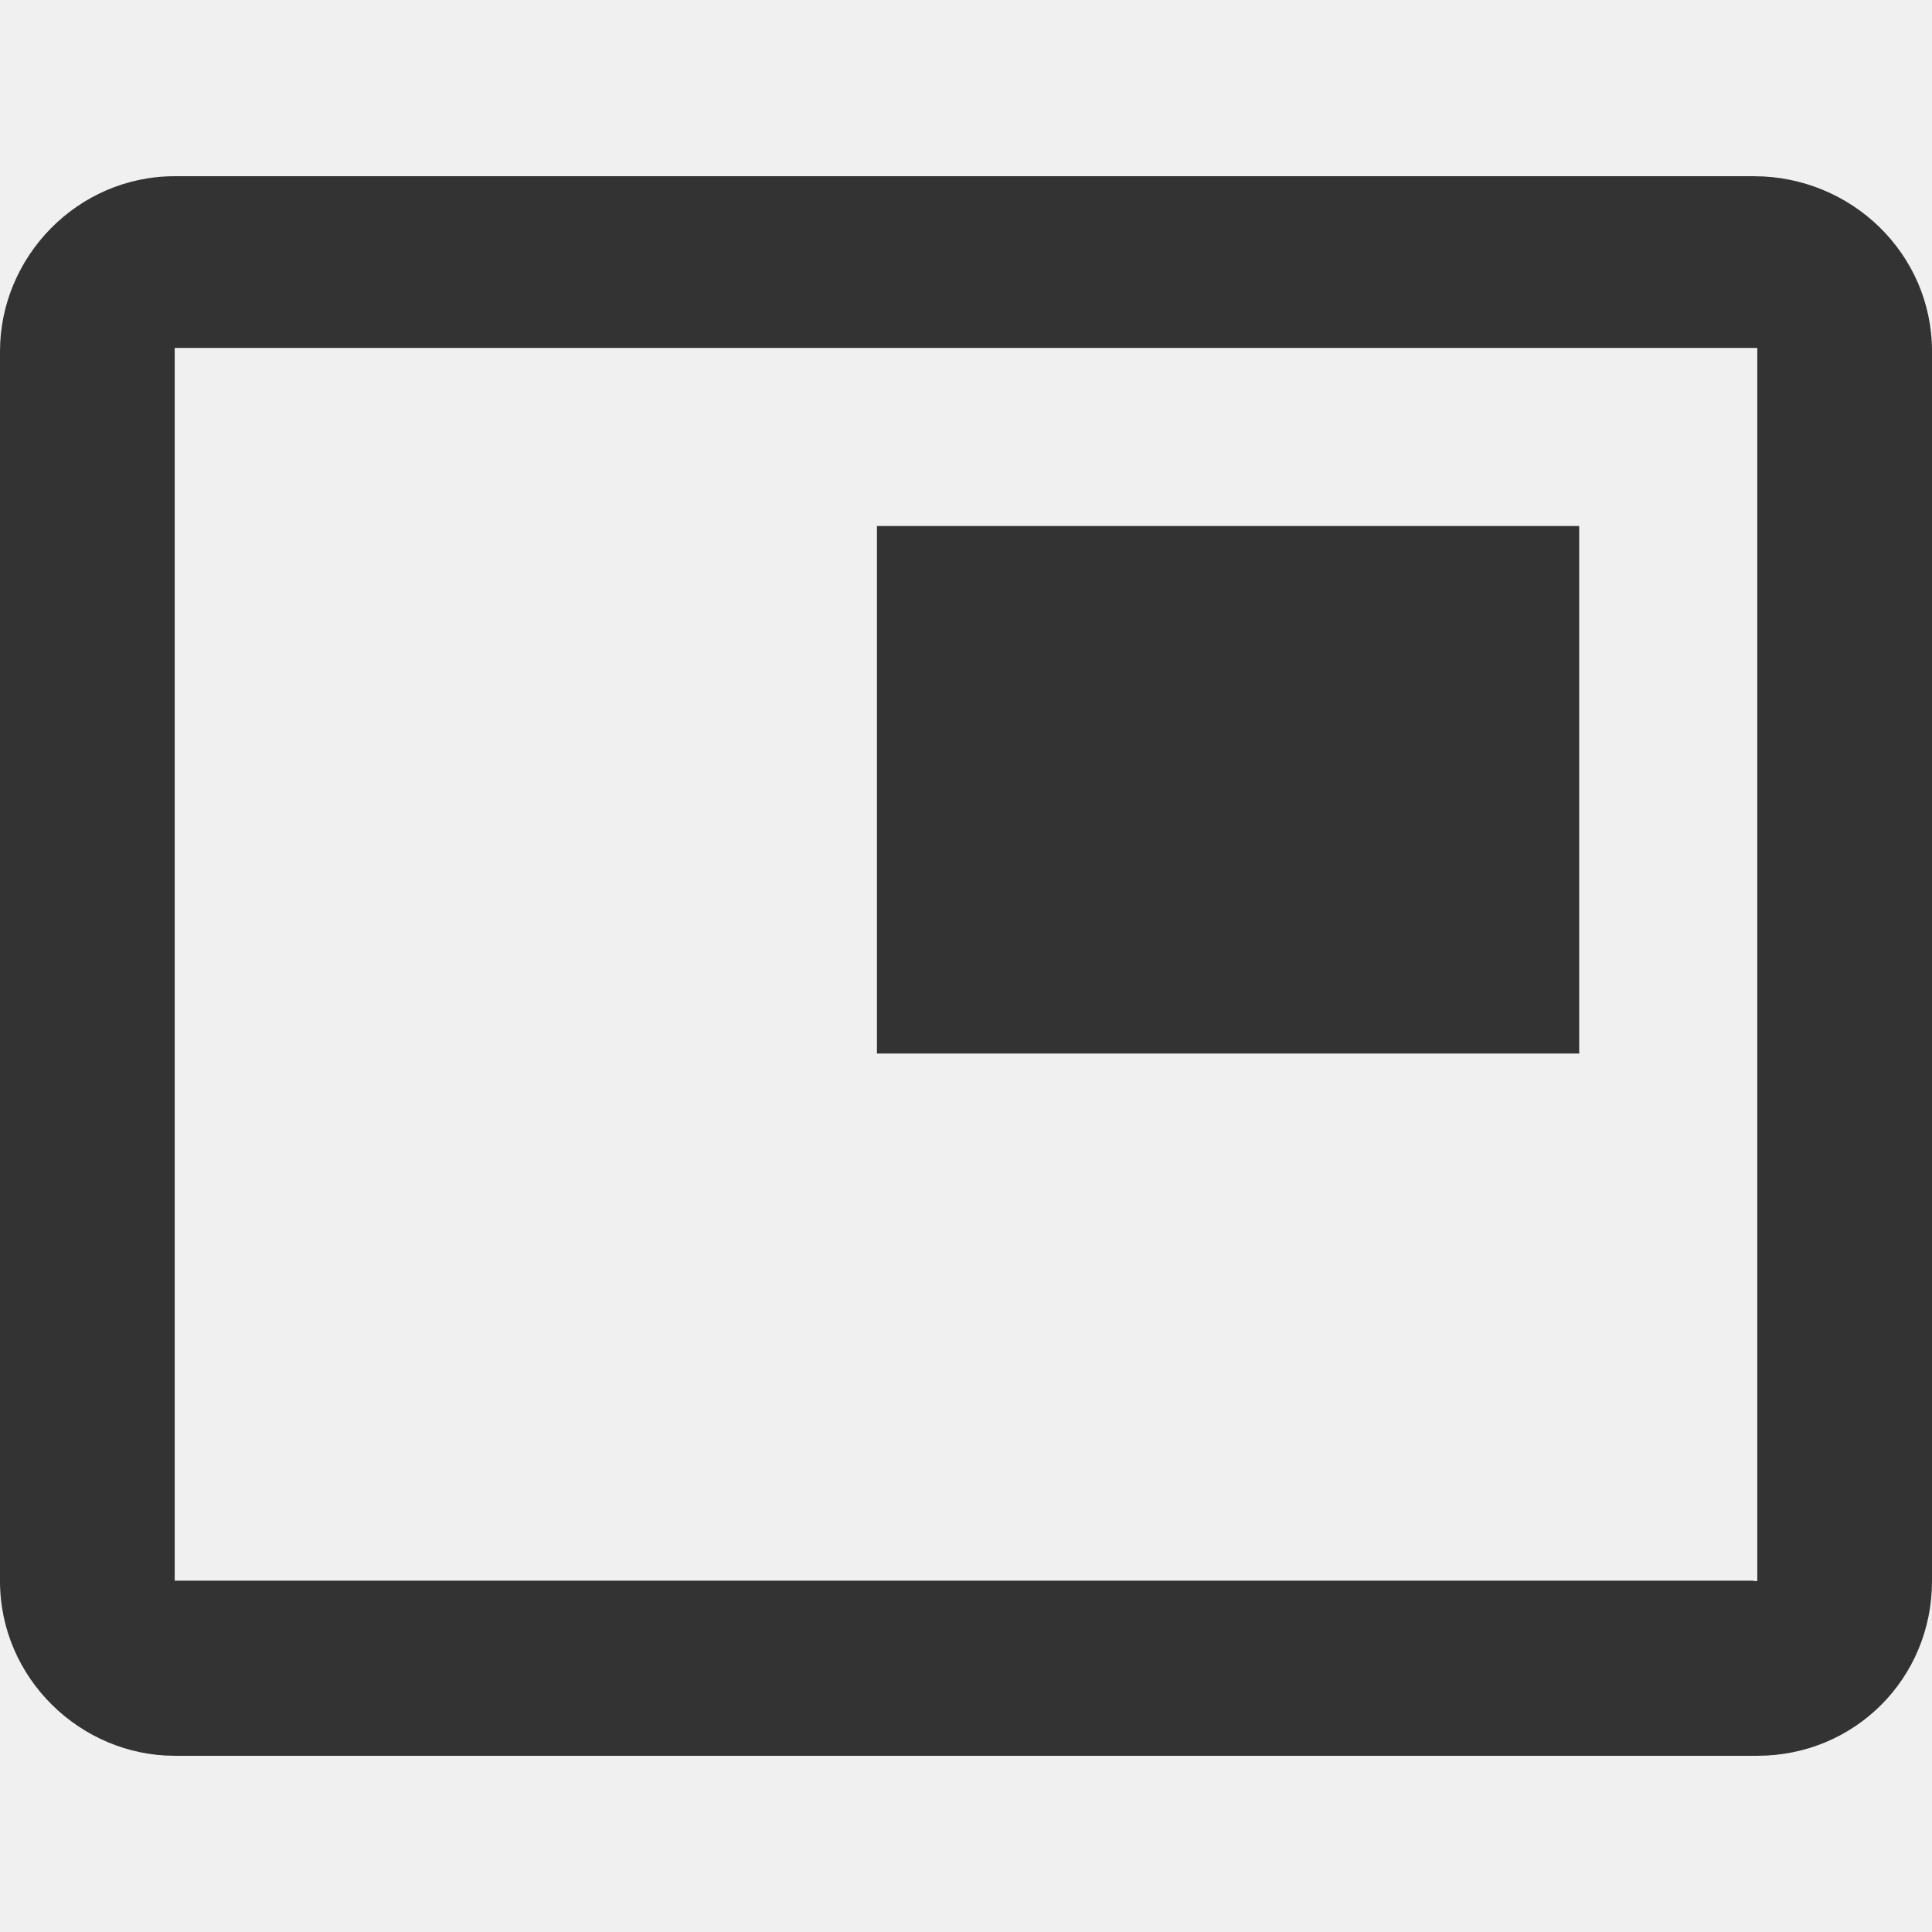
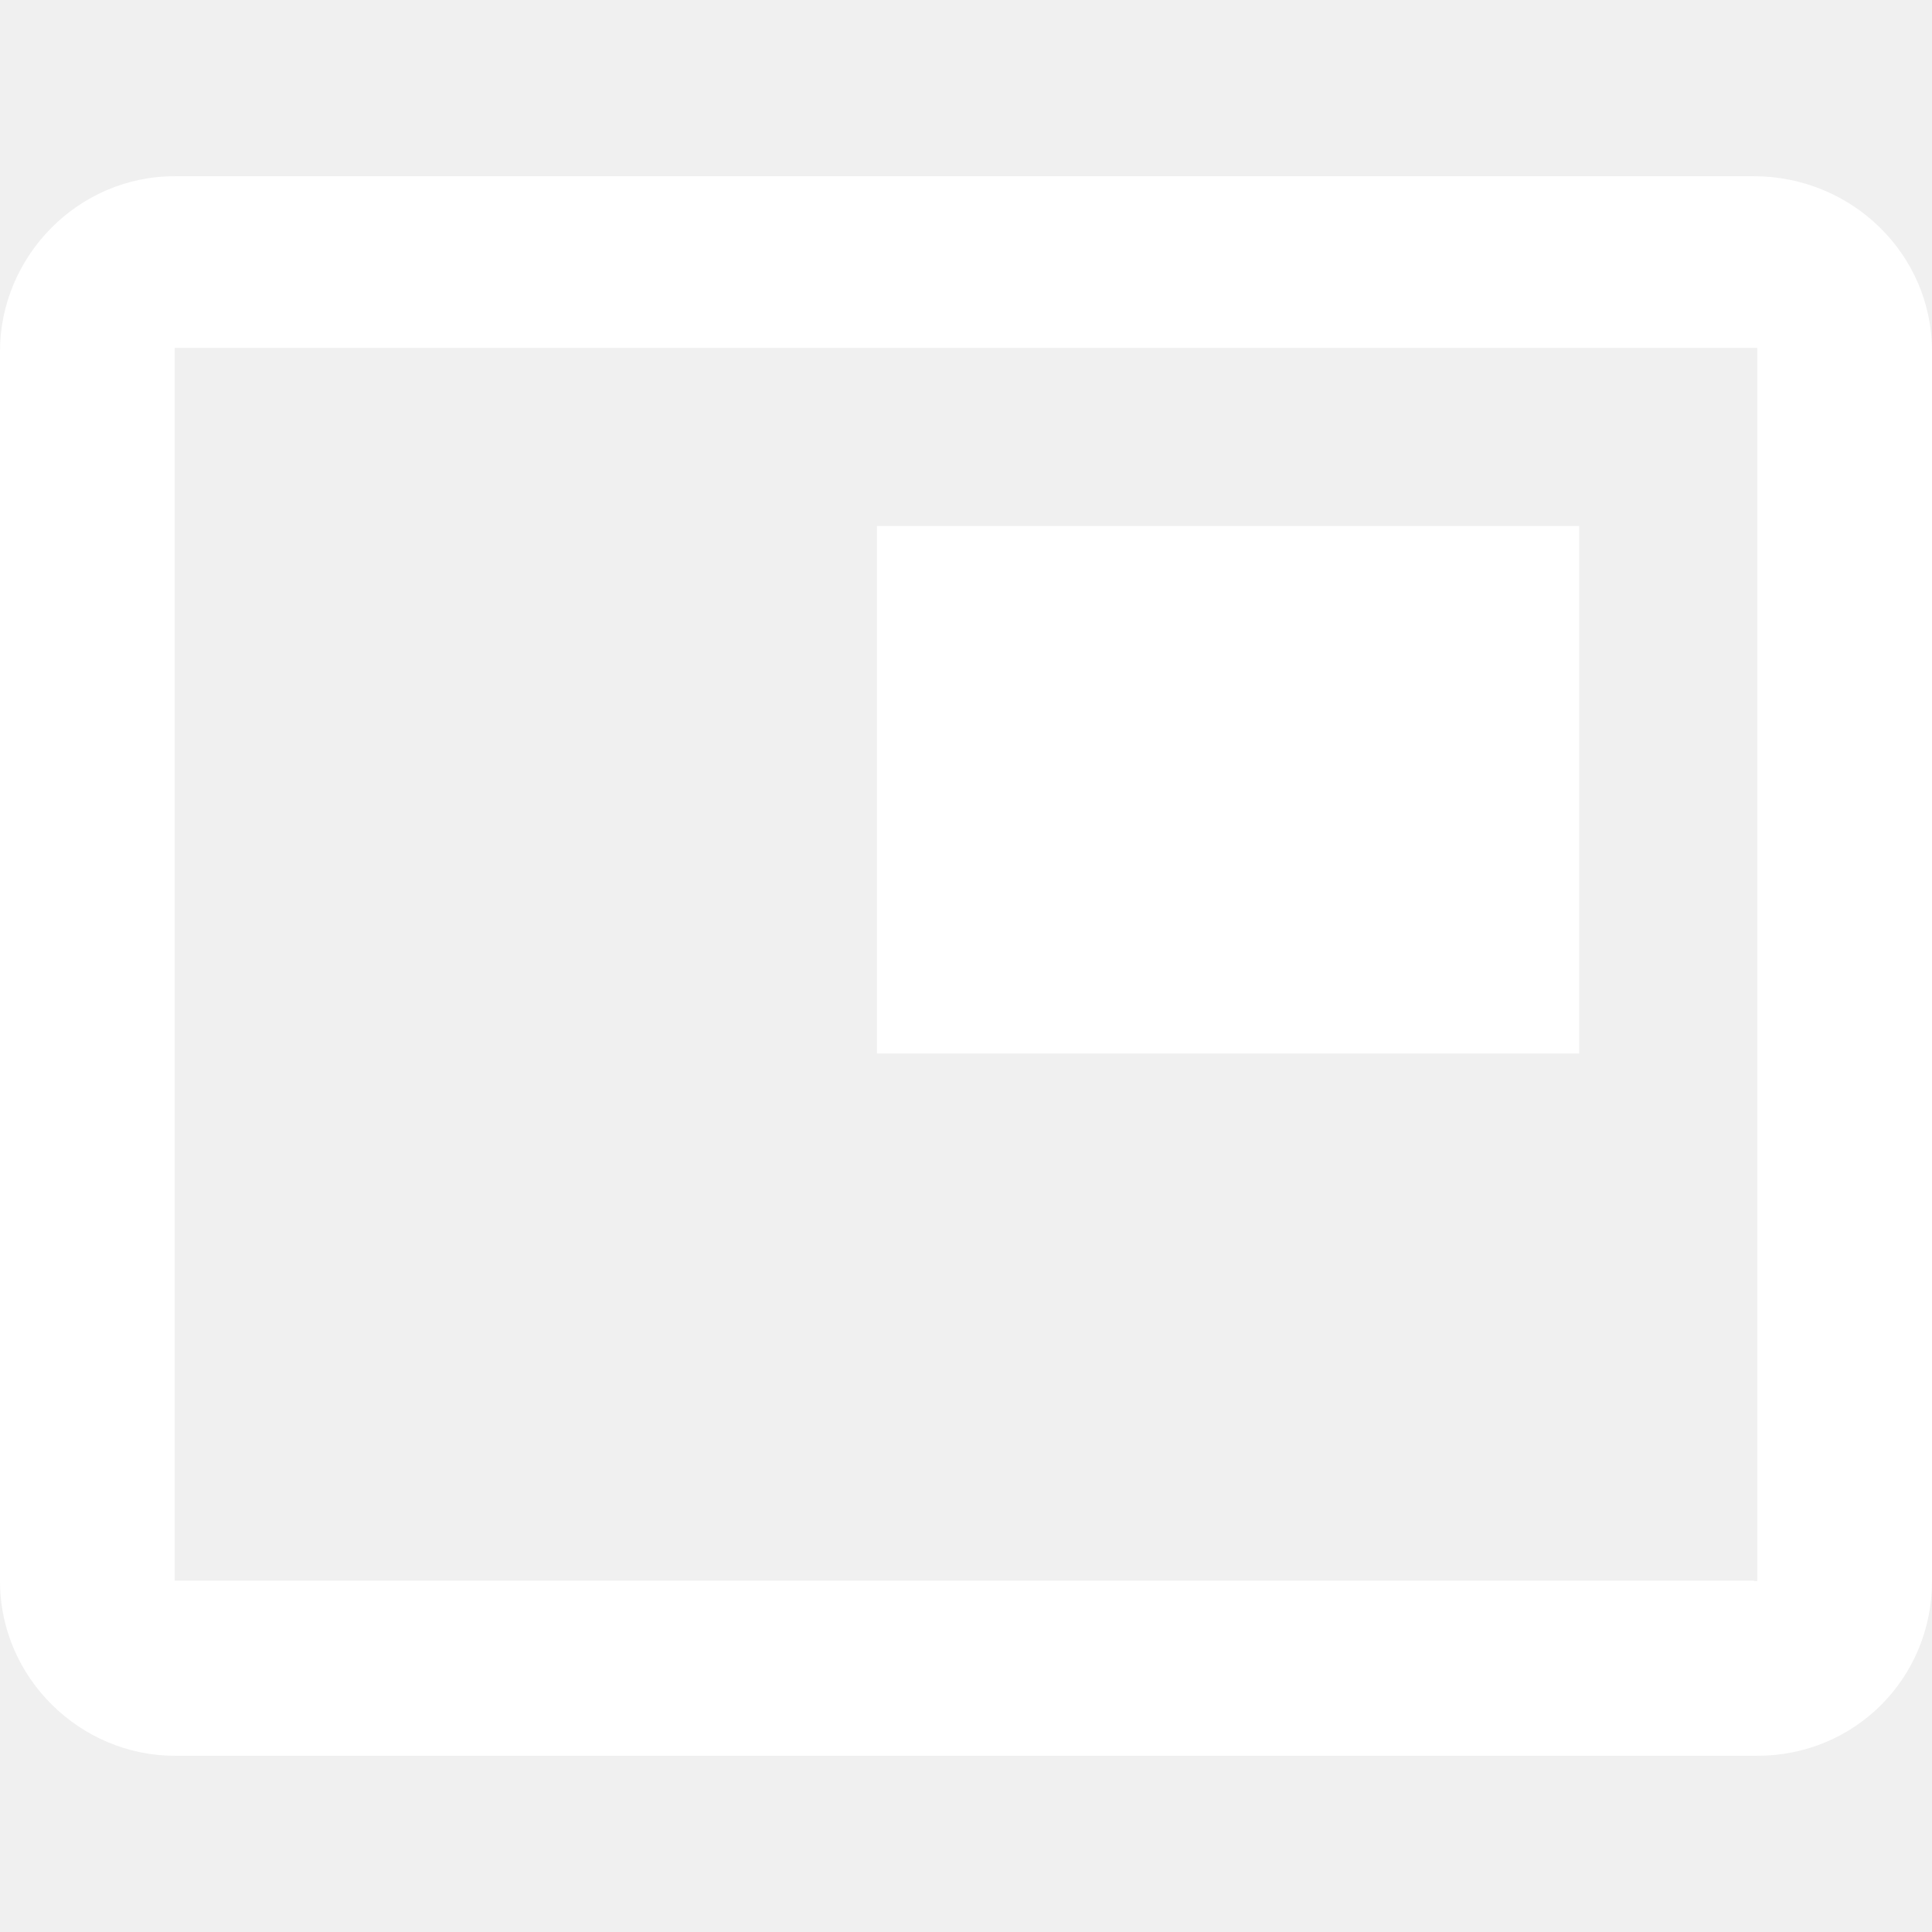
<svg xmlns="http://www.w3.org/2000/svg" version="1.1" id="Layer_1" x="0px" y="0px" fill="white" viewBox="0 0 512 512" style="enable-background:new 0 0 512 512;" xml:space="preserve">
-   <style type="text/css">
- 	.st0{fill:#333333;}
- </style>
-   <g id="XMLID_6_">
-     <path id="XMLID_11_" class="st0" d="M418.5,139.4H232.4v139.8h186.1V139.4z M464.8,46.7H46.3C20.5,46.7,0,68.1,0,93.1v325.9   c0,25.8,21.4,46.3,46.3,46.3h419.4c25.8,0,46.3-20.5,46.3-46.3V93.1C512,67.2,490.6,46.7,464.8,46.7z M464.8,418.9H46.3V92.2h419.4   v326.8H464.8z" />
-   </g>
+   <path id="XMLID_11_" d="M418.5,139.4H232.4v139.8h186.1V139.4z M464.8,46.7H46.3C20.5,46.7,0,68.1,0,93.1v325.9   c0,25.8,21.4,46.3,46.3,46.3h419.4c25.8,0,46.3-20.5,46.3-46.3V93.1C512,67.2,490.6,46.7,464.8,46.7z M464.8,418.9H46.3V92.2h419.4   v326.8H464.8z" />
</svg>
